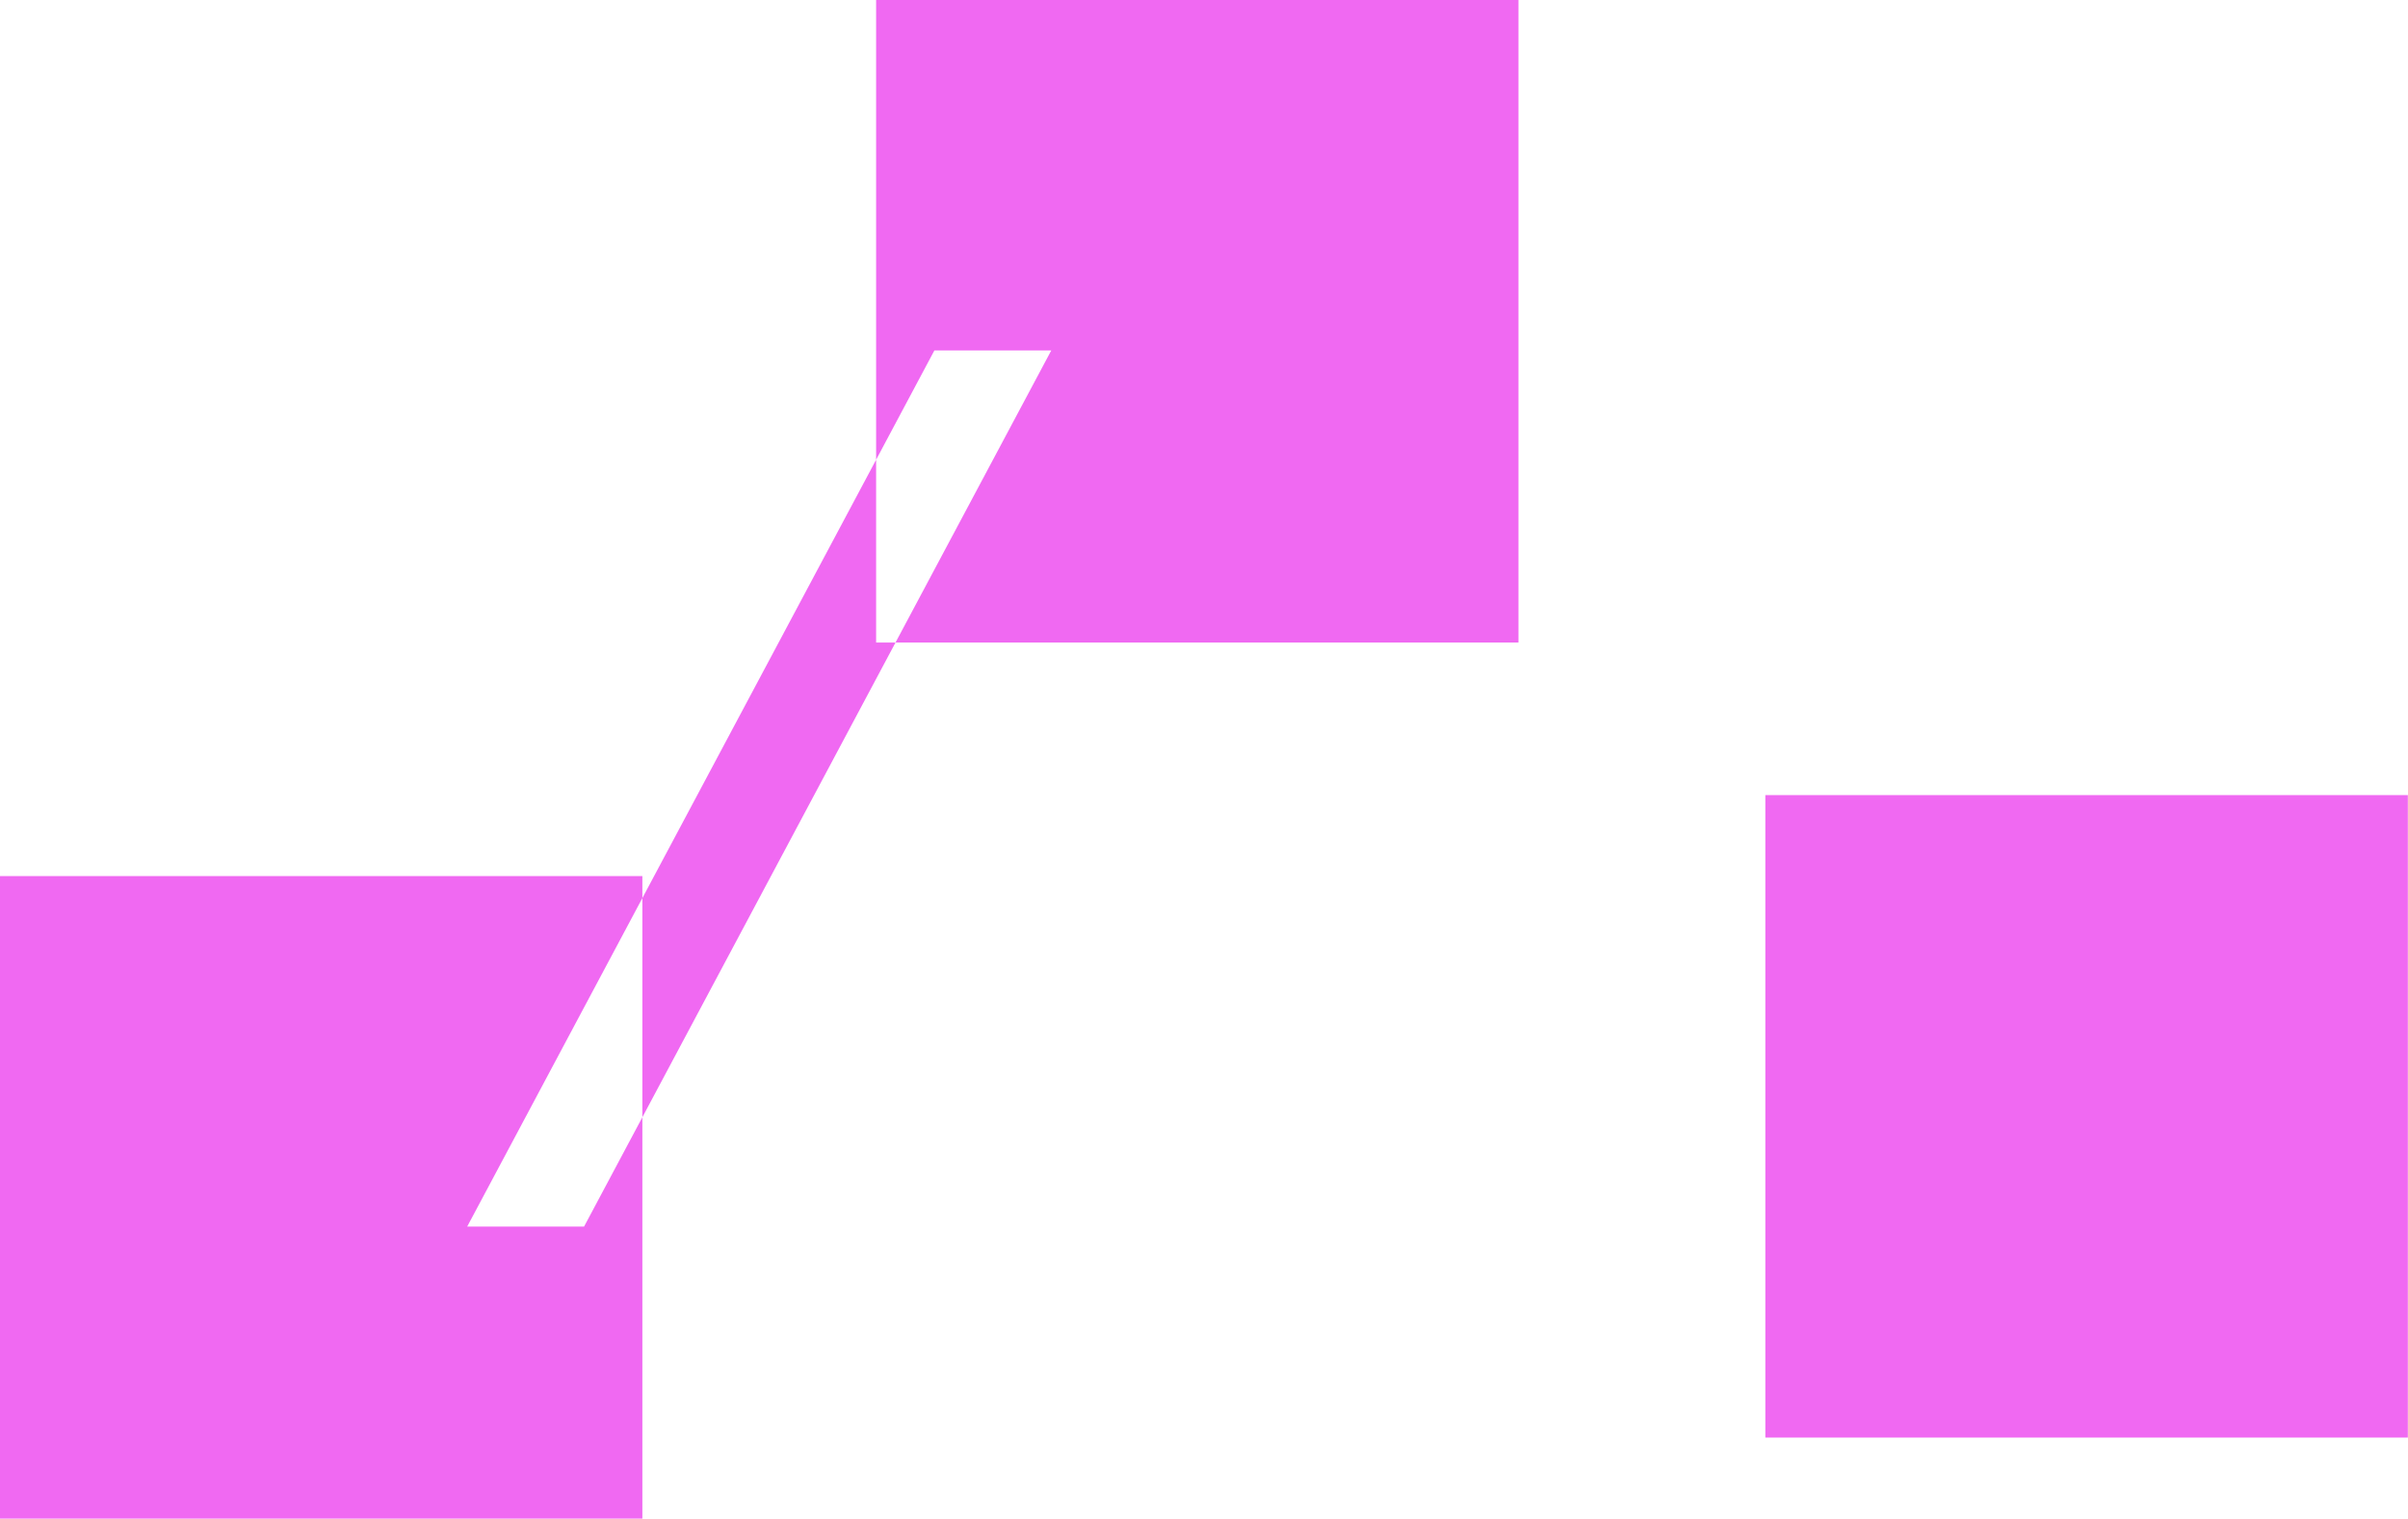
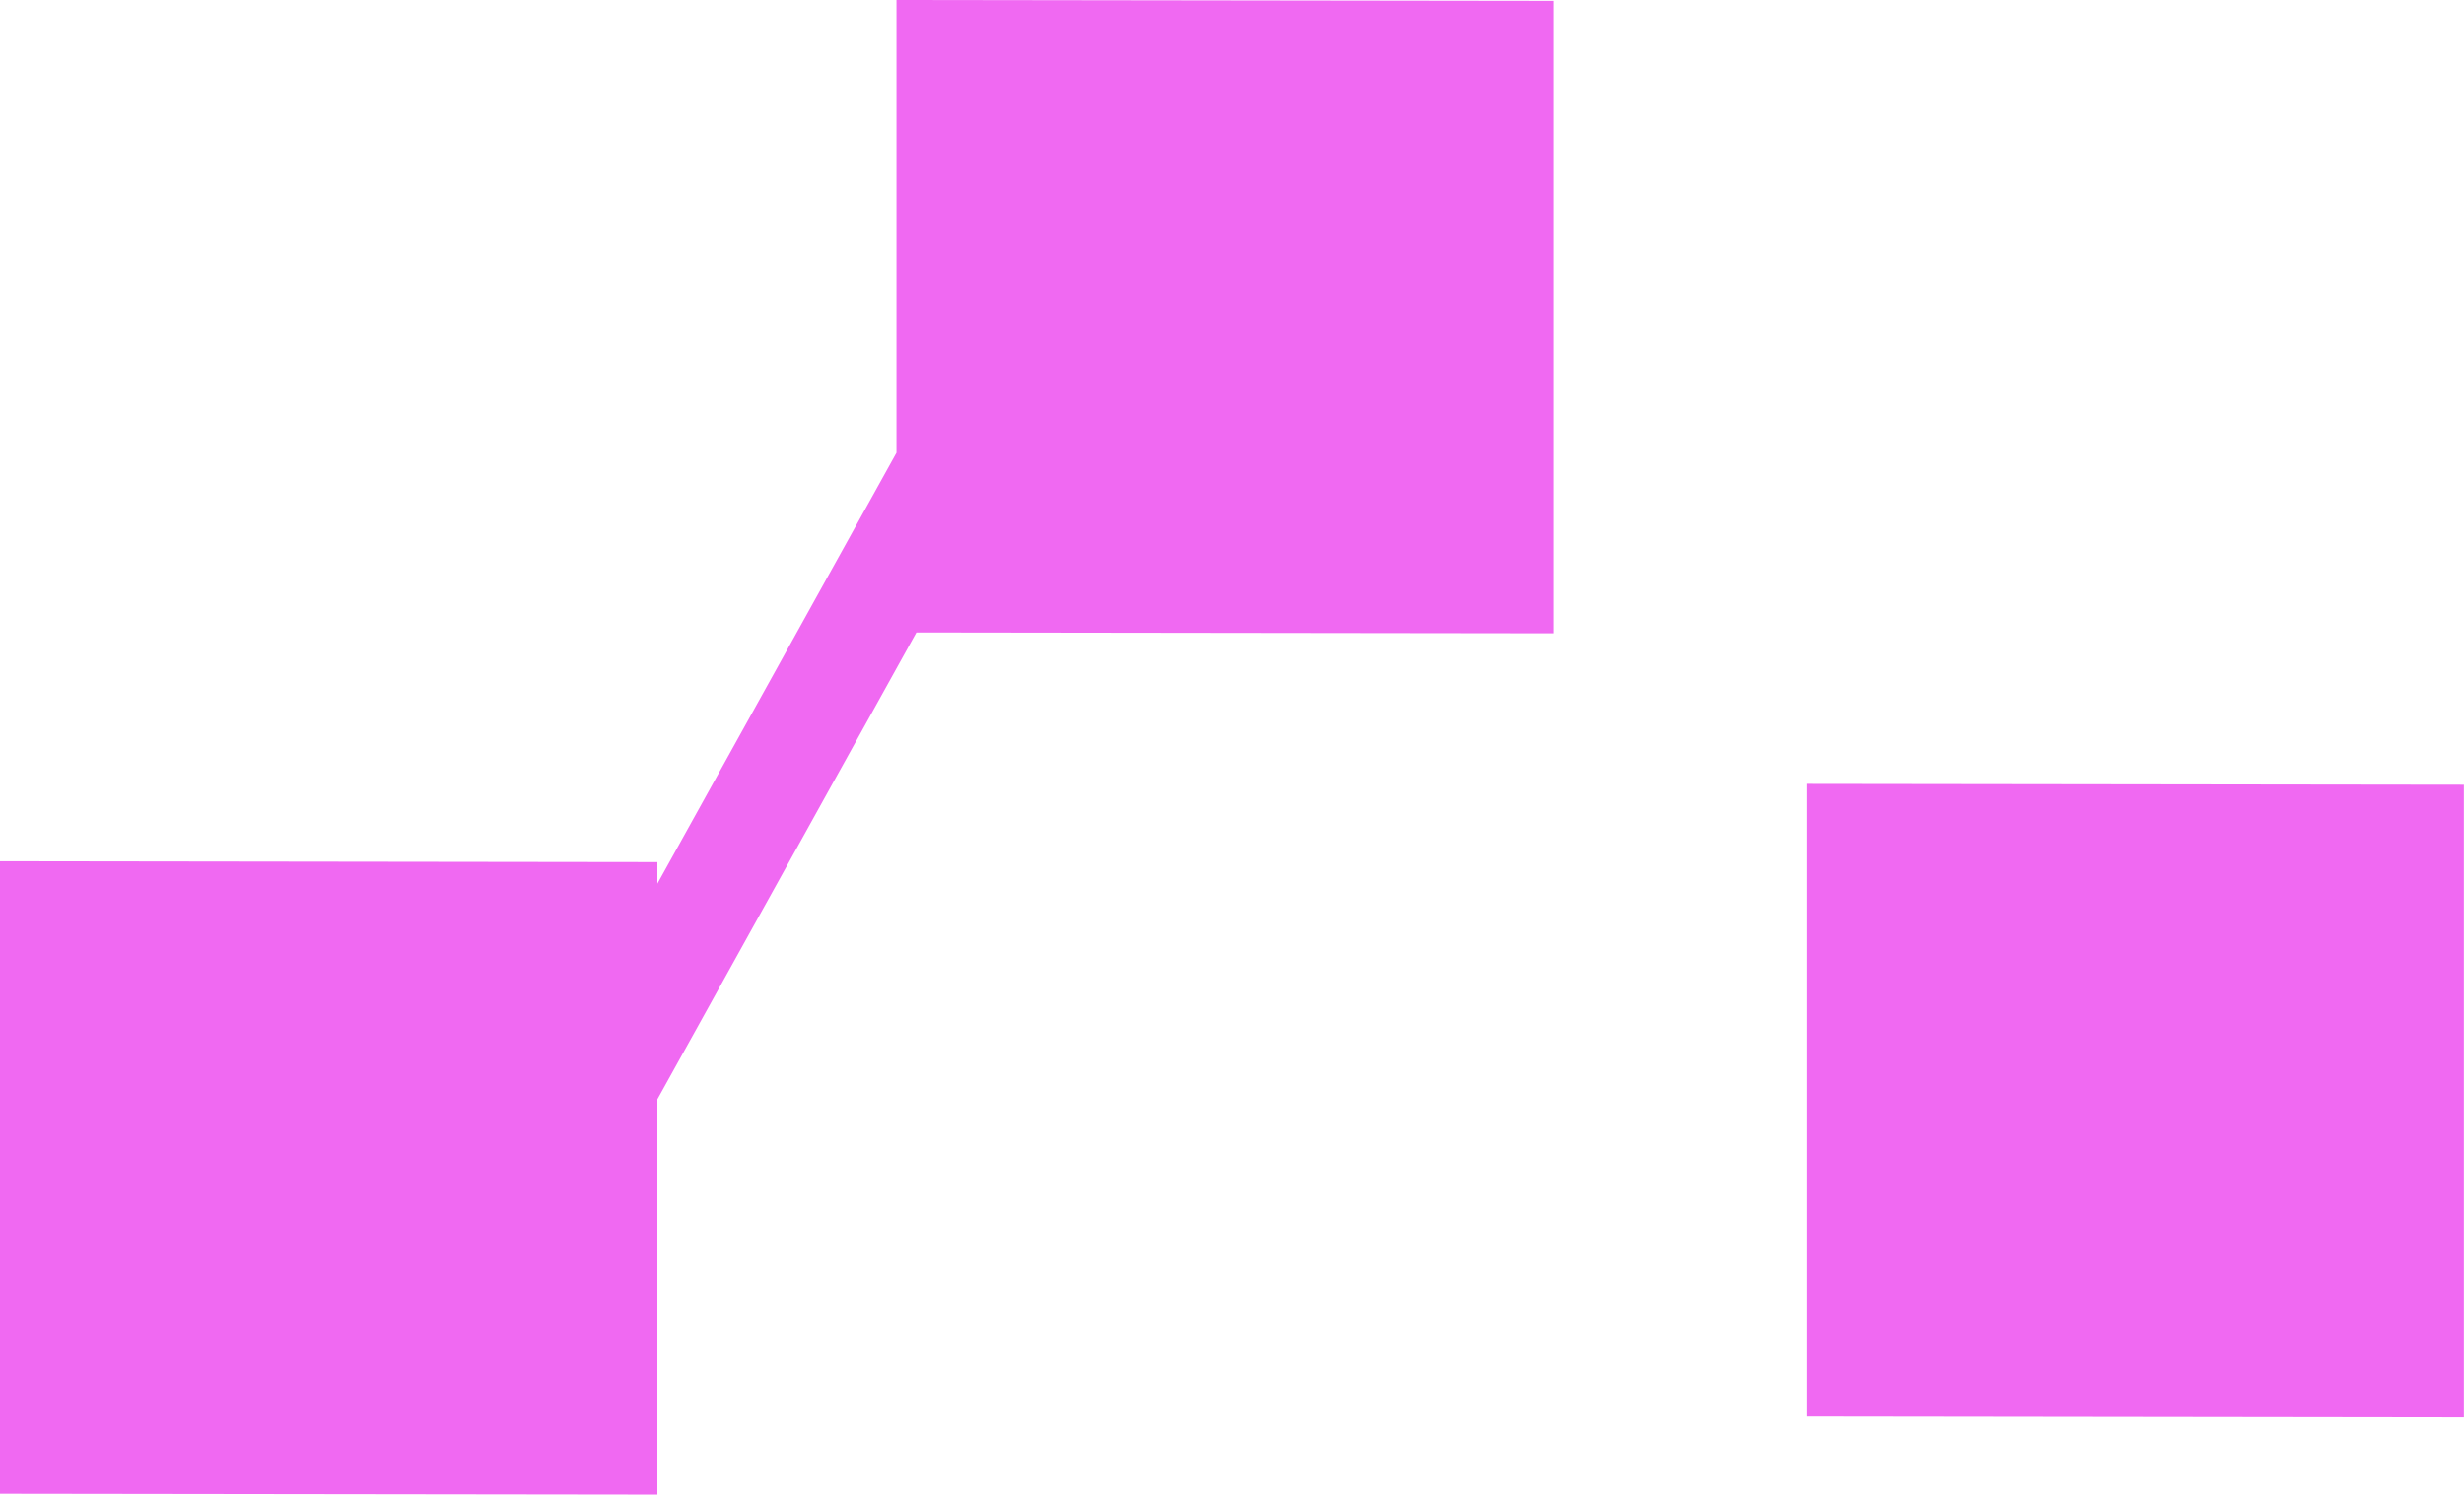
- <svg xmlns="http://www.w3.org/2000/svg" width="161.53" height="101.874" viewBox="0 0 161.53 101.874">
+ <svg xmlns="http://www.w3.org/2000/svg" width="182" height="110.407" viewBox="0 0 182 110.407">
  <defs>
    <style>
      .cls-1 {
        fill: #f069f2;
        fill-rule: evenodd;
      }
    </style>
  </defs>
-   <path id="examples_network.png_examples_network.svg" data-name="examples/network.png,examples/network.svg" class="cls-1" d="M1606.11,595.121v-43.1h43.1v43.1h-43.1Zm-59.65-96.434h43.09v43.1h-43.09v-43.1Zm-58.77,58.769h43.09v43.1h-43.09v-43.1Zm62.68-35.261h7.84l-31.34,58.769h-7.84Z" transform="translate(-1487.69 -498.688)" />
+   <path id="examples_network.png_examples_network.svg" data-name="examples/network.png,examples/network.svg" class="cls-1" d="M763.433,447.158v-46.72l48.558,0.064v46.72Zm-84.875-23.423v29.2L630,452.872v-46.72l48.558,0.064v1.592l17.658-31.832V342.53l48.559,0.064v46.72l-47.088-.062Z" transform="translate(-630 -342.531)" />
</svg>
